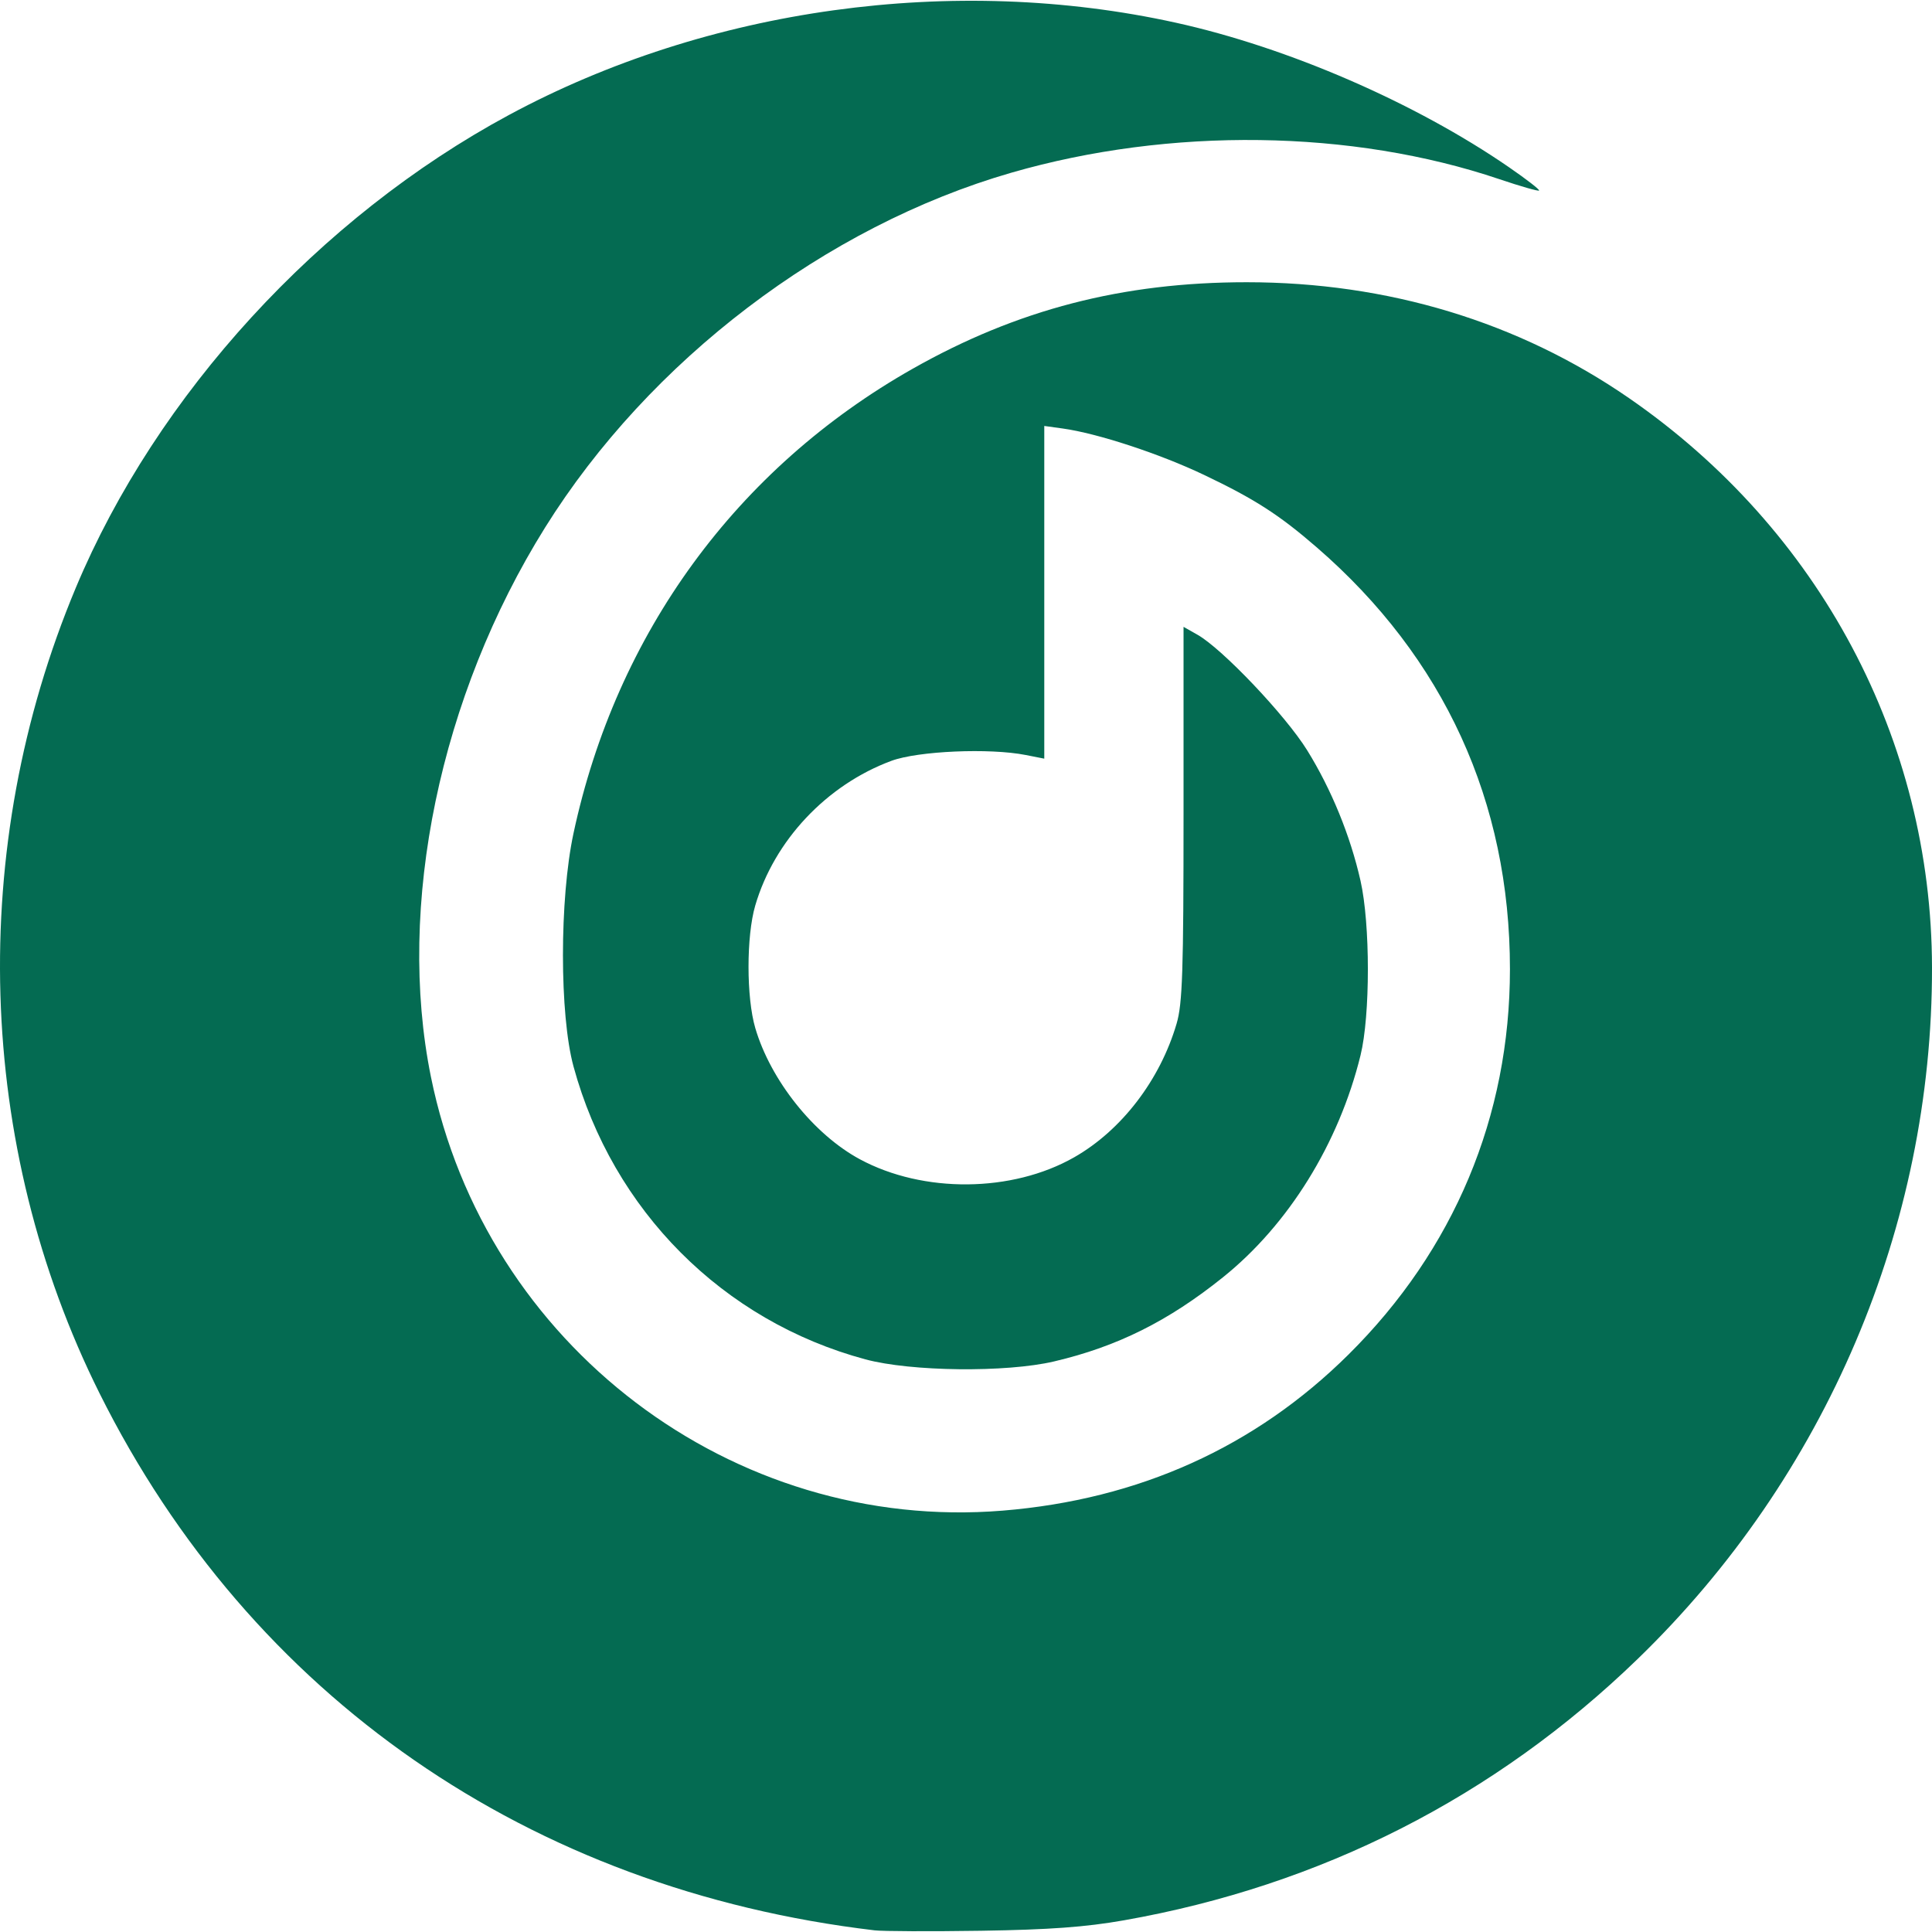
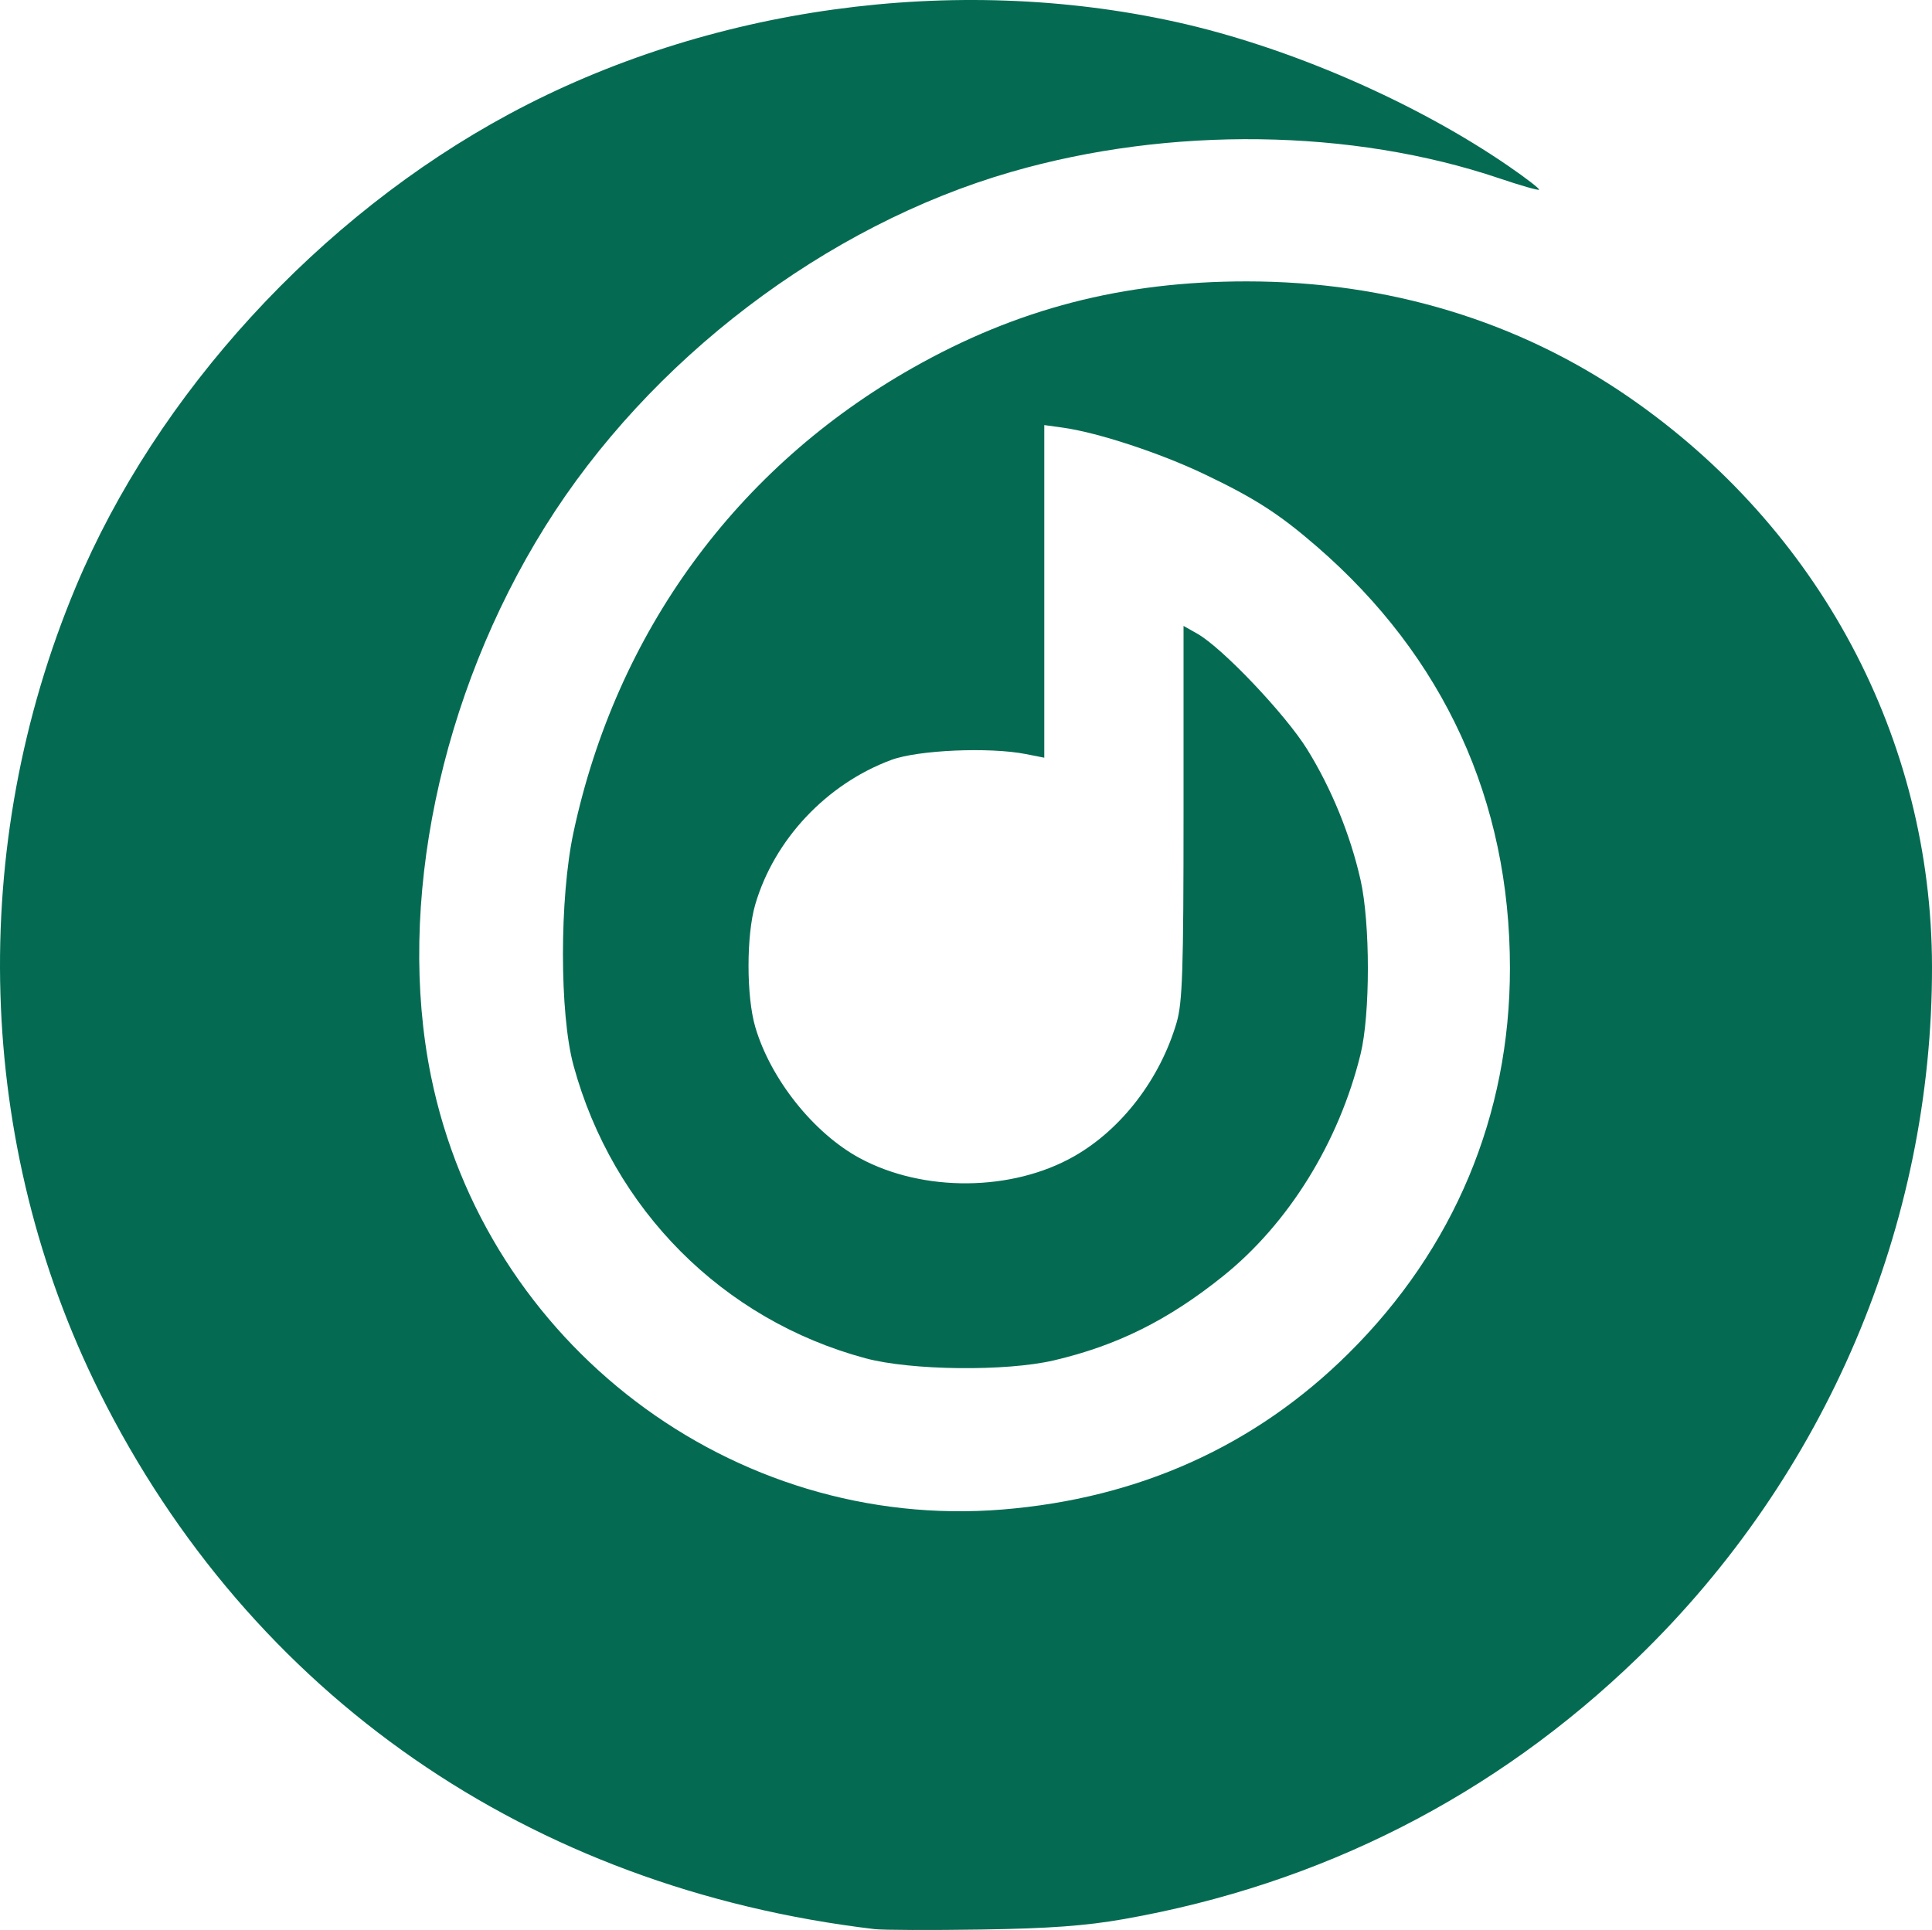
- <svg xmlns="http://www.w3.org/2000/svg" version="1.1" id="svg1" width="300" height="300" viewBox="0 0 300.242 300">
+ <svg xmlns="http://www.w3.org/2000/svg" version="1.1" id="svg1" viewBox="0 0 300.242 300">
  <defs id="defs1" />
  <g id="g1" transform="translate(-29.84243,-20.27673)">
    <path style="fill:#046b52;fill-opacity:1;stroke-width:0.676" d="M 165.749,320.139 C 112.074,313.776 68.81,283.799 45.318,236.694 26.07,198.099 24.707,151.908 41.623,111.497 54.193,81.468 79.425,53.928 108.938,38.022 139.846,21.364 178.079,16.074 212.575,23.684 c 17.414,3.841 37.191,12.421 51.766,22.457 2.706,1.863 4.813,3.495 4.682,3.626 -0.131,0.131 -2.9,-0.661 -6.153,-1.761 -22.94,-7.754 -51.21,-8.131 -75.86,-1.011 -28.851,8.333 -56.26,29.191 -72.458,55.14 -16.357,26.202 -23.132,58.811 -17.74,85.377 8.462,41.691 46.864,70.826 88.844,67.404 21.173,-1.726 39.252,-9.885 53.749,-24.258 16.4,-16.26 25.09,-37.003 25.09,-59.89 0,-26.036 -10.233,-48.391 -29.995,-65.526 -5.874,-5.093 -9.67,-7.534 -17.56,-11.292 -6.902,-3.288 -16.548,-6.454 -21.938,-7.201 l -2.874,-0.398 v 25.852 25.852 l -2.874,-0.567 c -5.632,-1.11 -16.747,-0.628 -20.887,0.907 -10.068,3.732 -18.207,12.383 -21.157,22.49 -1.393,4.772 -1.39,14.272 0.005,19.03 2.378,8.106 9.088,16.527 16.246,20.39 9.861,5.321 23.668,5.197 33.313,-0.299 7.357,-4.192 13.342,-12.001 15.917,-20.768 0.914,-3.111 1.079,-8.111 1.079,-32.671 v -28.998 l 2.158,1.222 c 3.876,2.195 13.698,12.541 17.061,17.971 3.762,6.075 6.696,13.251 8.282,20.259 1.527,6.747 1.528,20.942 6.7e-4,27.15 -3.367,13.694 -11.184,26.303 -21.377,34.483 -8.498,6.82 -16.436,10.774 -26.253,13.077 -7.446,1.747 -22.217,1.584 -29.308,-0.324 -22.156,-5.961 -39.261,-23.123 -45.365,-45.515 -2.186,-8.02 -2.189,-26.02 -0.005,-36.221 6.658,-31.104 25.363,-56.724 52.723,-72.216 16.242,-9.196 32.624,-13.439 51.889,-13.439 21.933,0 42.245,6.154 59.407,17.998 29.648,20.461 47.041,53.135 47.102,88.483 0.069,40.235 -16.495,79.153 -45.738,107.467 -22.17,21.465 -49.204,35.216 -79.854,40.62 -5.939,1.047 -11.59,1.46 -22.173,1.621 -7.812,0.119 -15.268,0.089 -16.57,-0.065 z" id="path1" />
  </g>
</svg>
